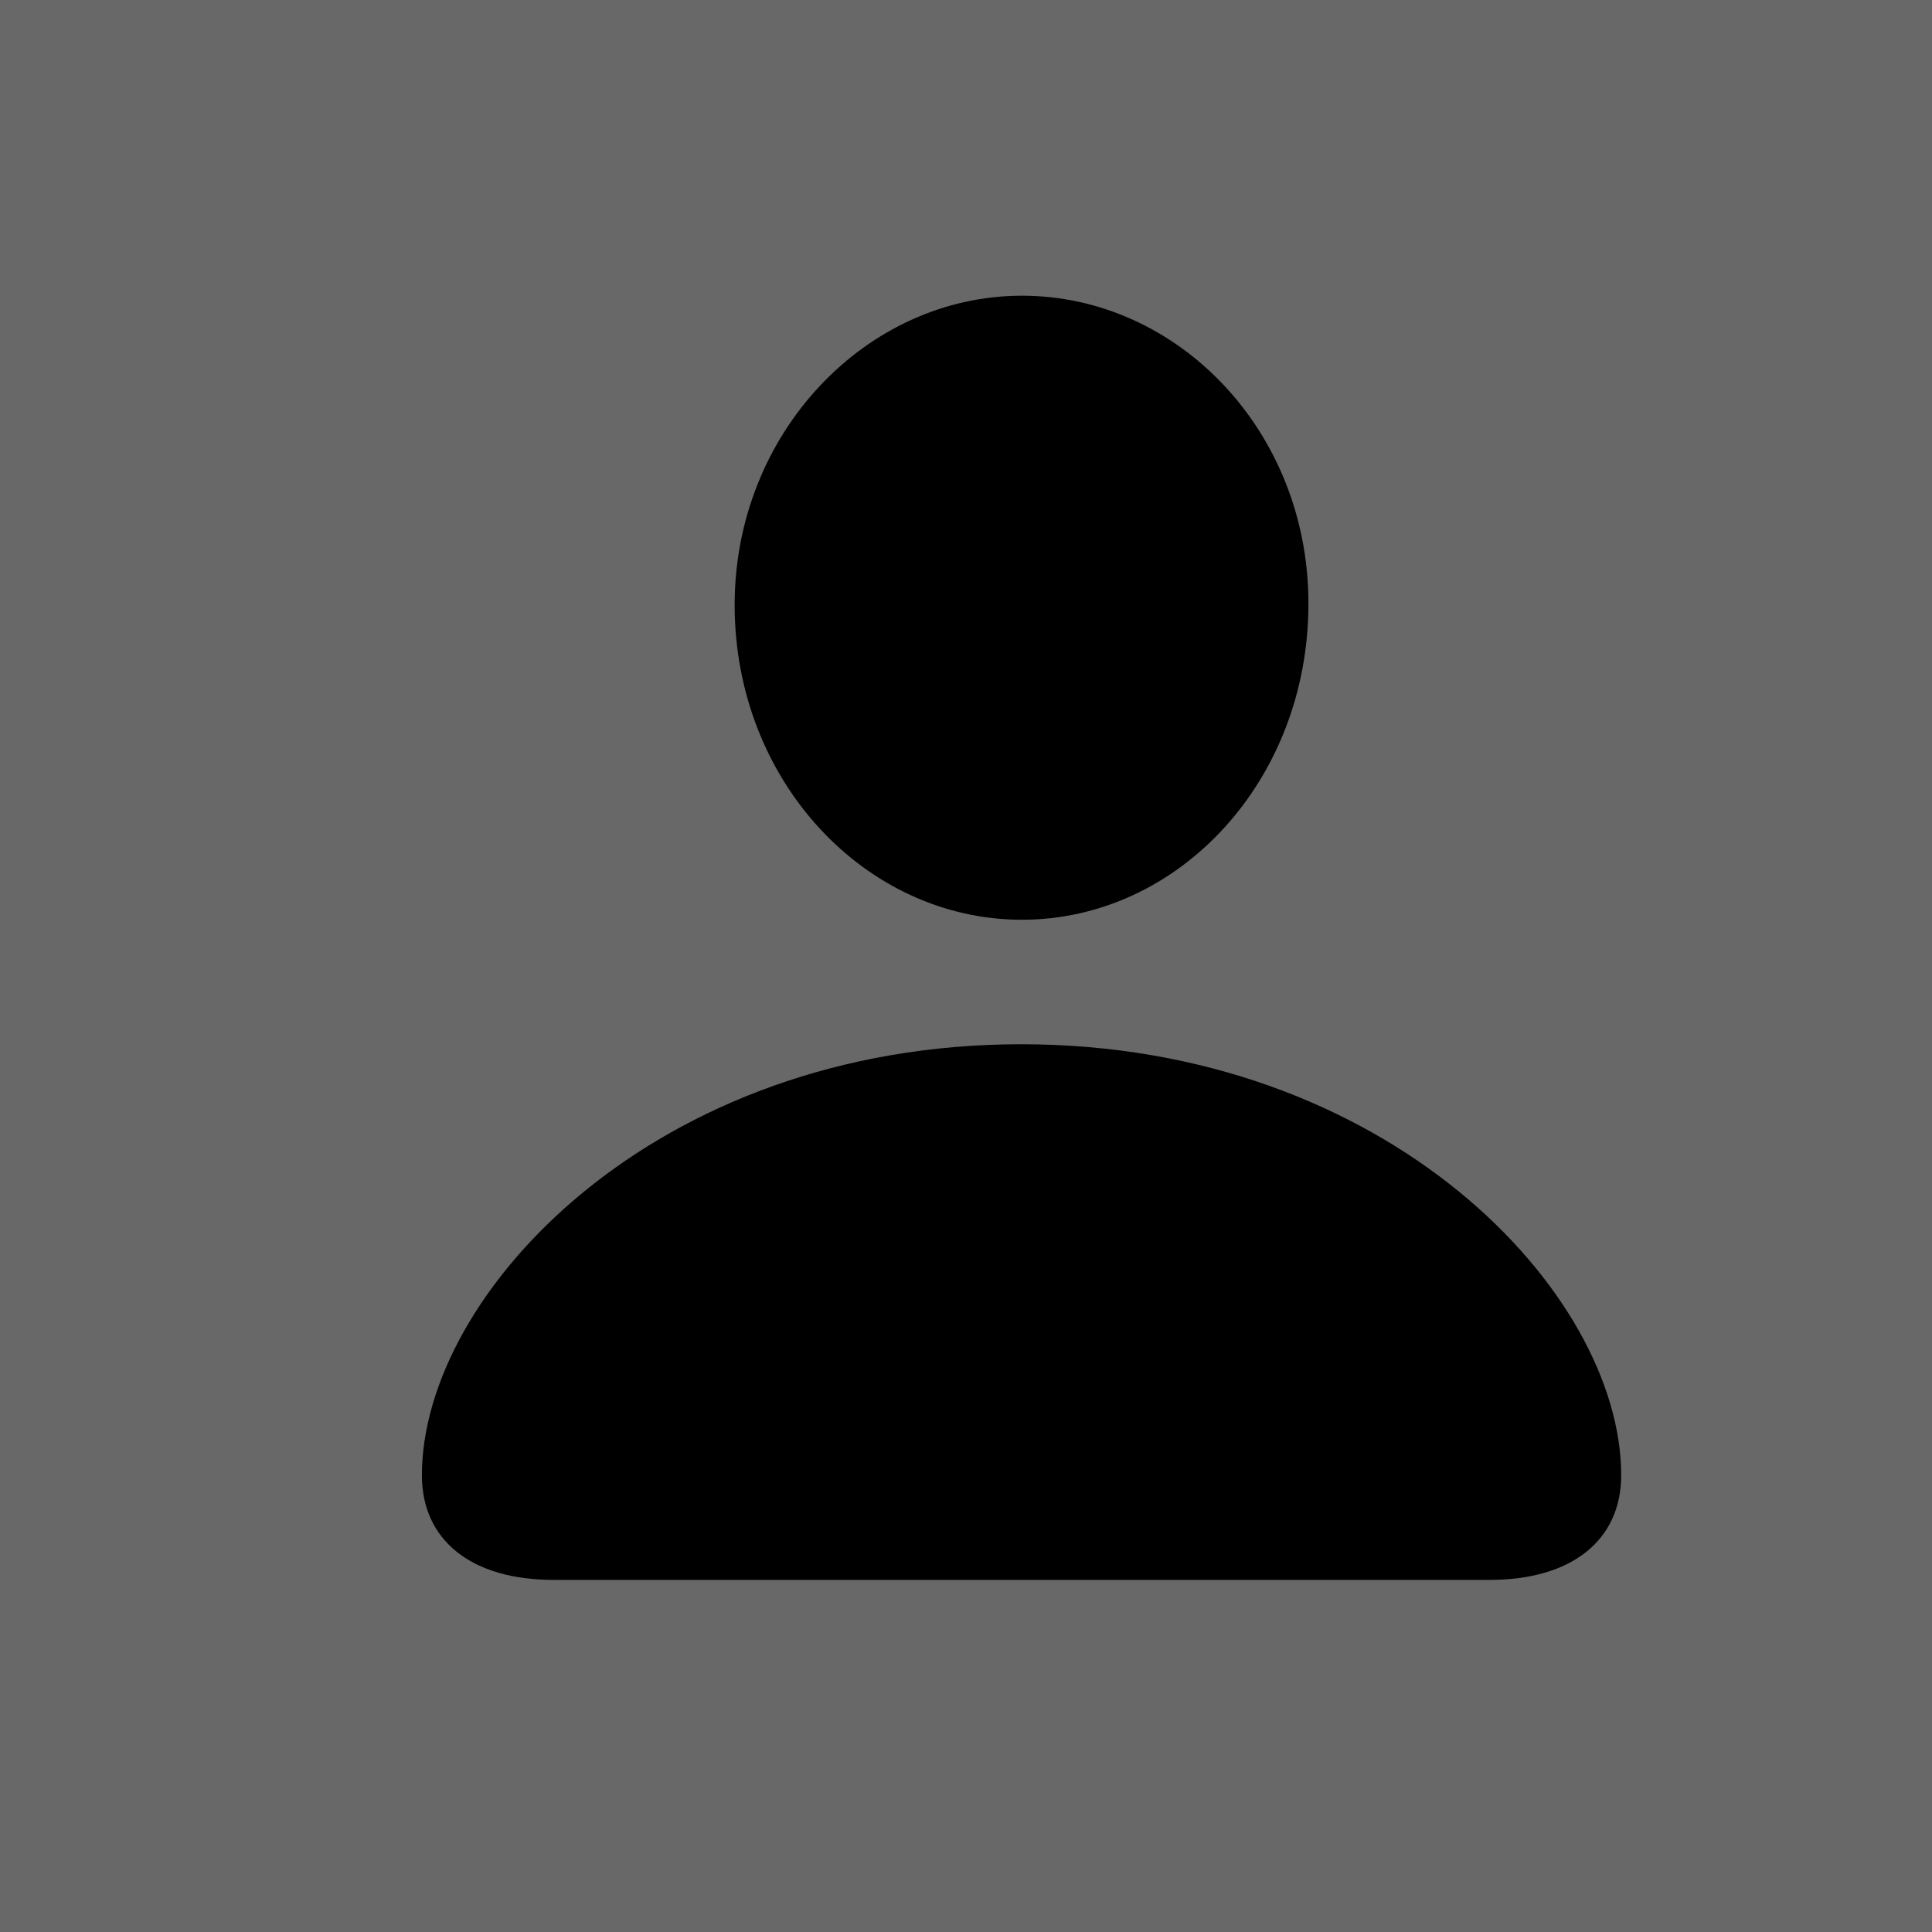
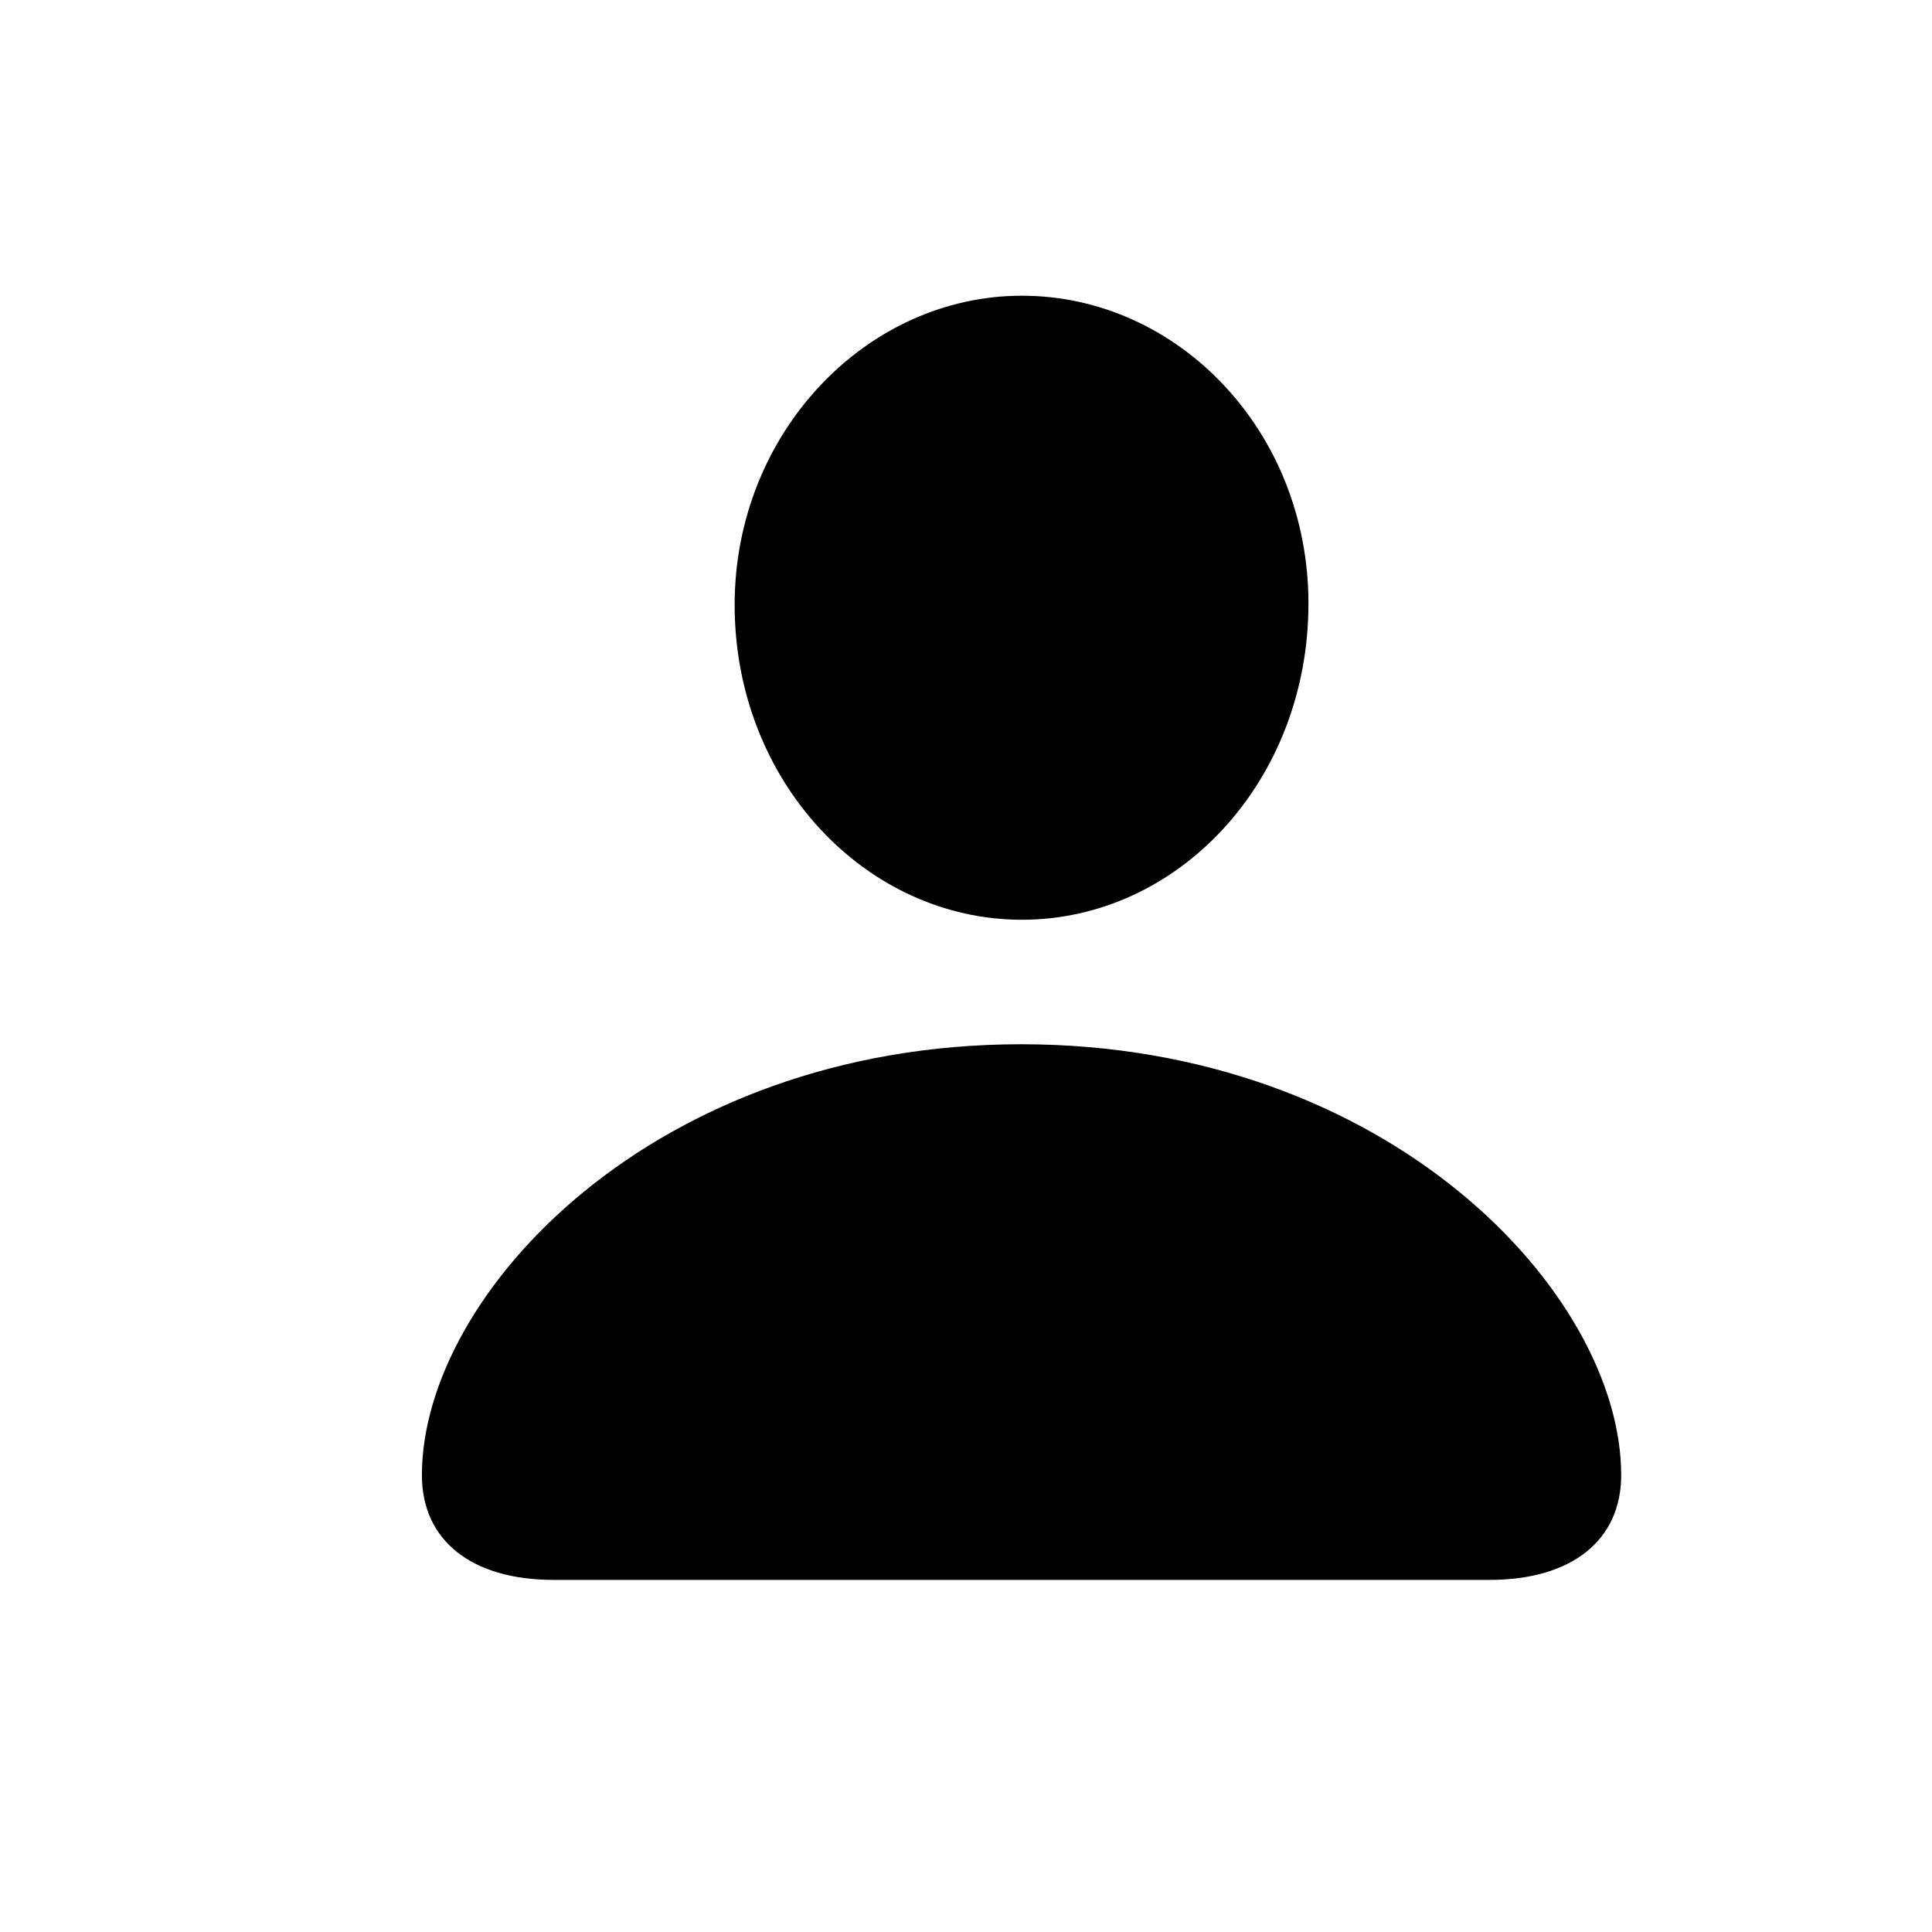
<svg xmlns="http://www.w3.org/2000/svg" width="16" height="16" viewBox="0 0 16 16" fill="none">
-   <rect width="16" height="16" fill="#F5F5F5" />
-   <g id="ds-atoms">
-     <rect width="1722" height="1398" transform="translate(-601 -194)" fill="#686868" />
-     <g id="icons">
-       <rect x="-19.5" y="-55.5" width="55" height="199" rx="4.5" stroke="#9747FF" stroke-dasharray="10 5" />
-       <g id="Property 1=user">
-         <path id="ôª" d="M8.463 7.617C7.168 7.617 6.084 6.469 6.084 5.01C6.084 3.586 7.174 2.449 8.463 2.449C9.752 2.449 10.836 3.568 10.836 4.998C10.836 6.469 9.758 7.617 8.463 7.617ZM4.584 13.084C3.904 13.084 3.494 12.756 3.494 12.217C3.494 10.711 5.422 8.648 8.457 8.648C11.498 8.648 13.426 10.711 13.426 12.217C13.426 12.756 13.016 13.084 12.336 13.084H4.584Z" fill="black" />
-       </g>
-     </g>
-   </g>
+   <path d="M8.463 7.617C7.168 7.617 6.084 6.469 6.084 5.01C6.084 3.586 7.174 2.449 8.463 2.449C9.752 2.449 10.836 3.568 10.836 4.998C10.836 6.469 9.758 7.617 8.463 7.617ZM4.584 13.084C3.904 13.084 3.494 12.756 3.494 12.217C3.494 10.711 5.422 8.648 8.457 8.648C11.498 8.648 13.426 10.711 13.426 12.217C13.426 12.756 13.016 13.084 12.336 13.084H4.584Z" fill="currentColor" />
</svg>
